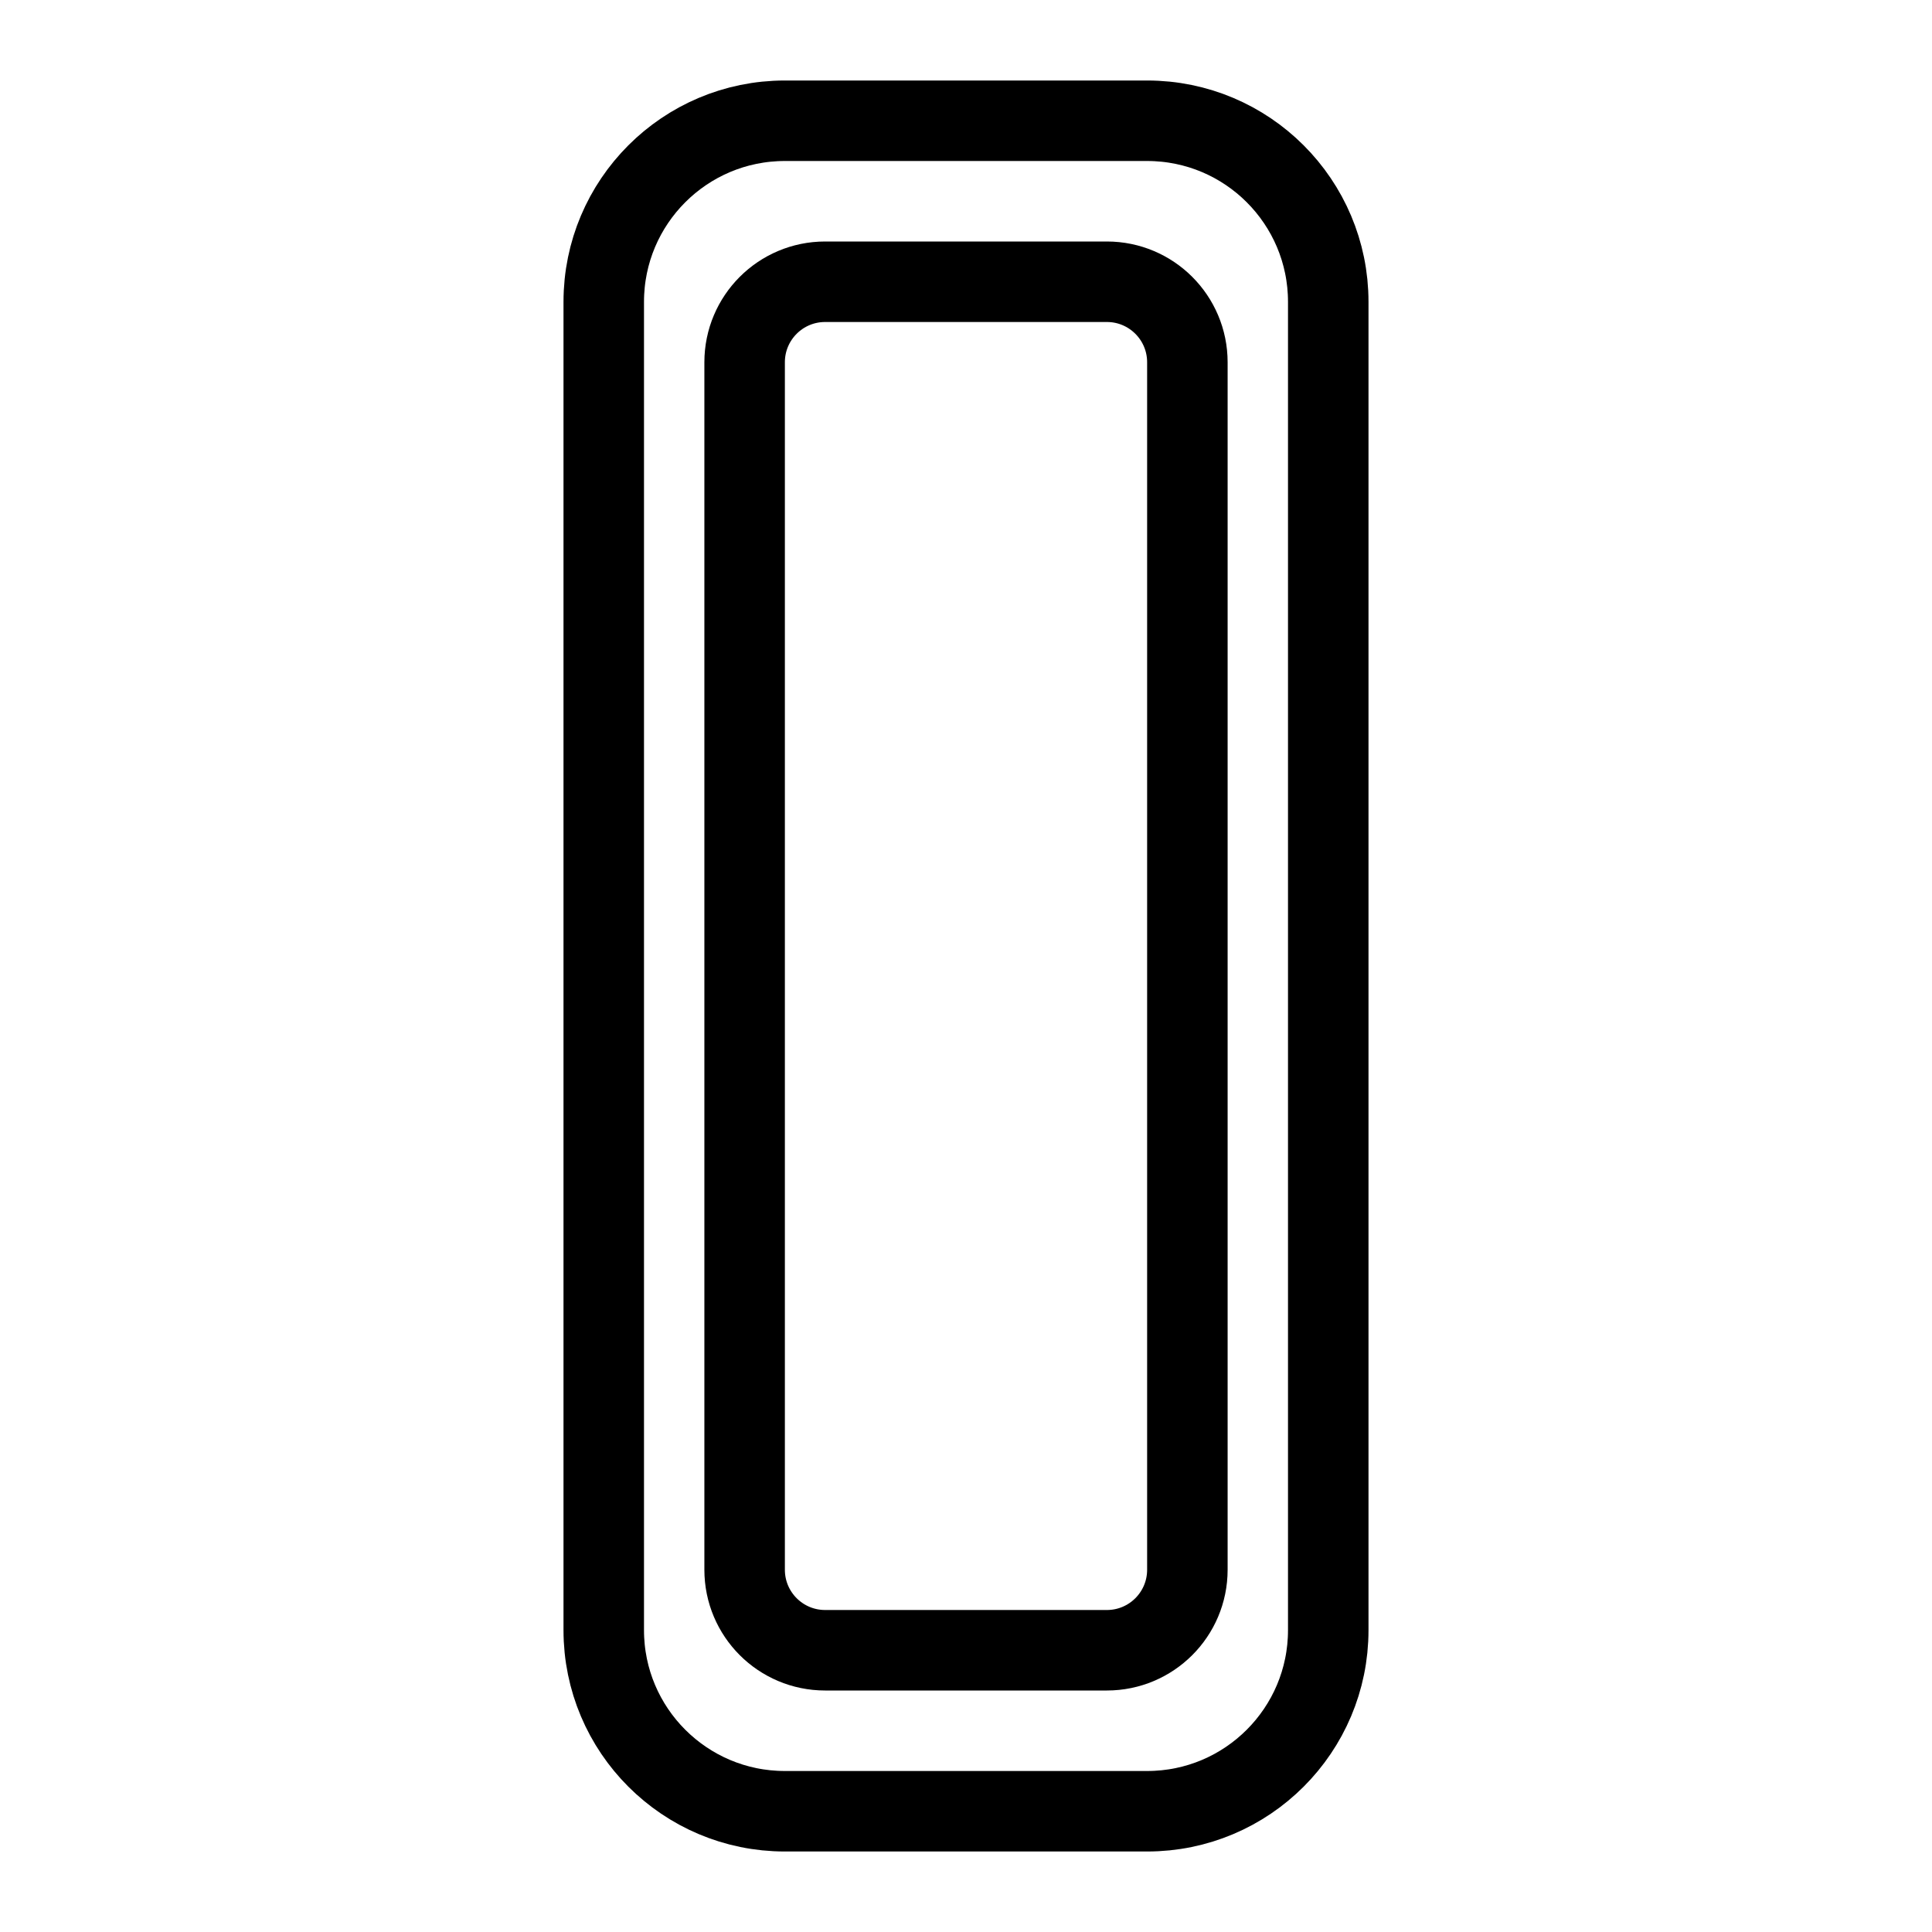
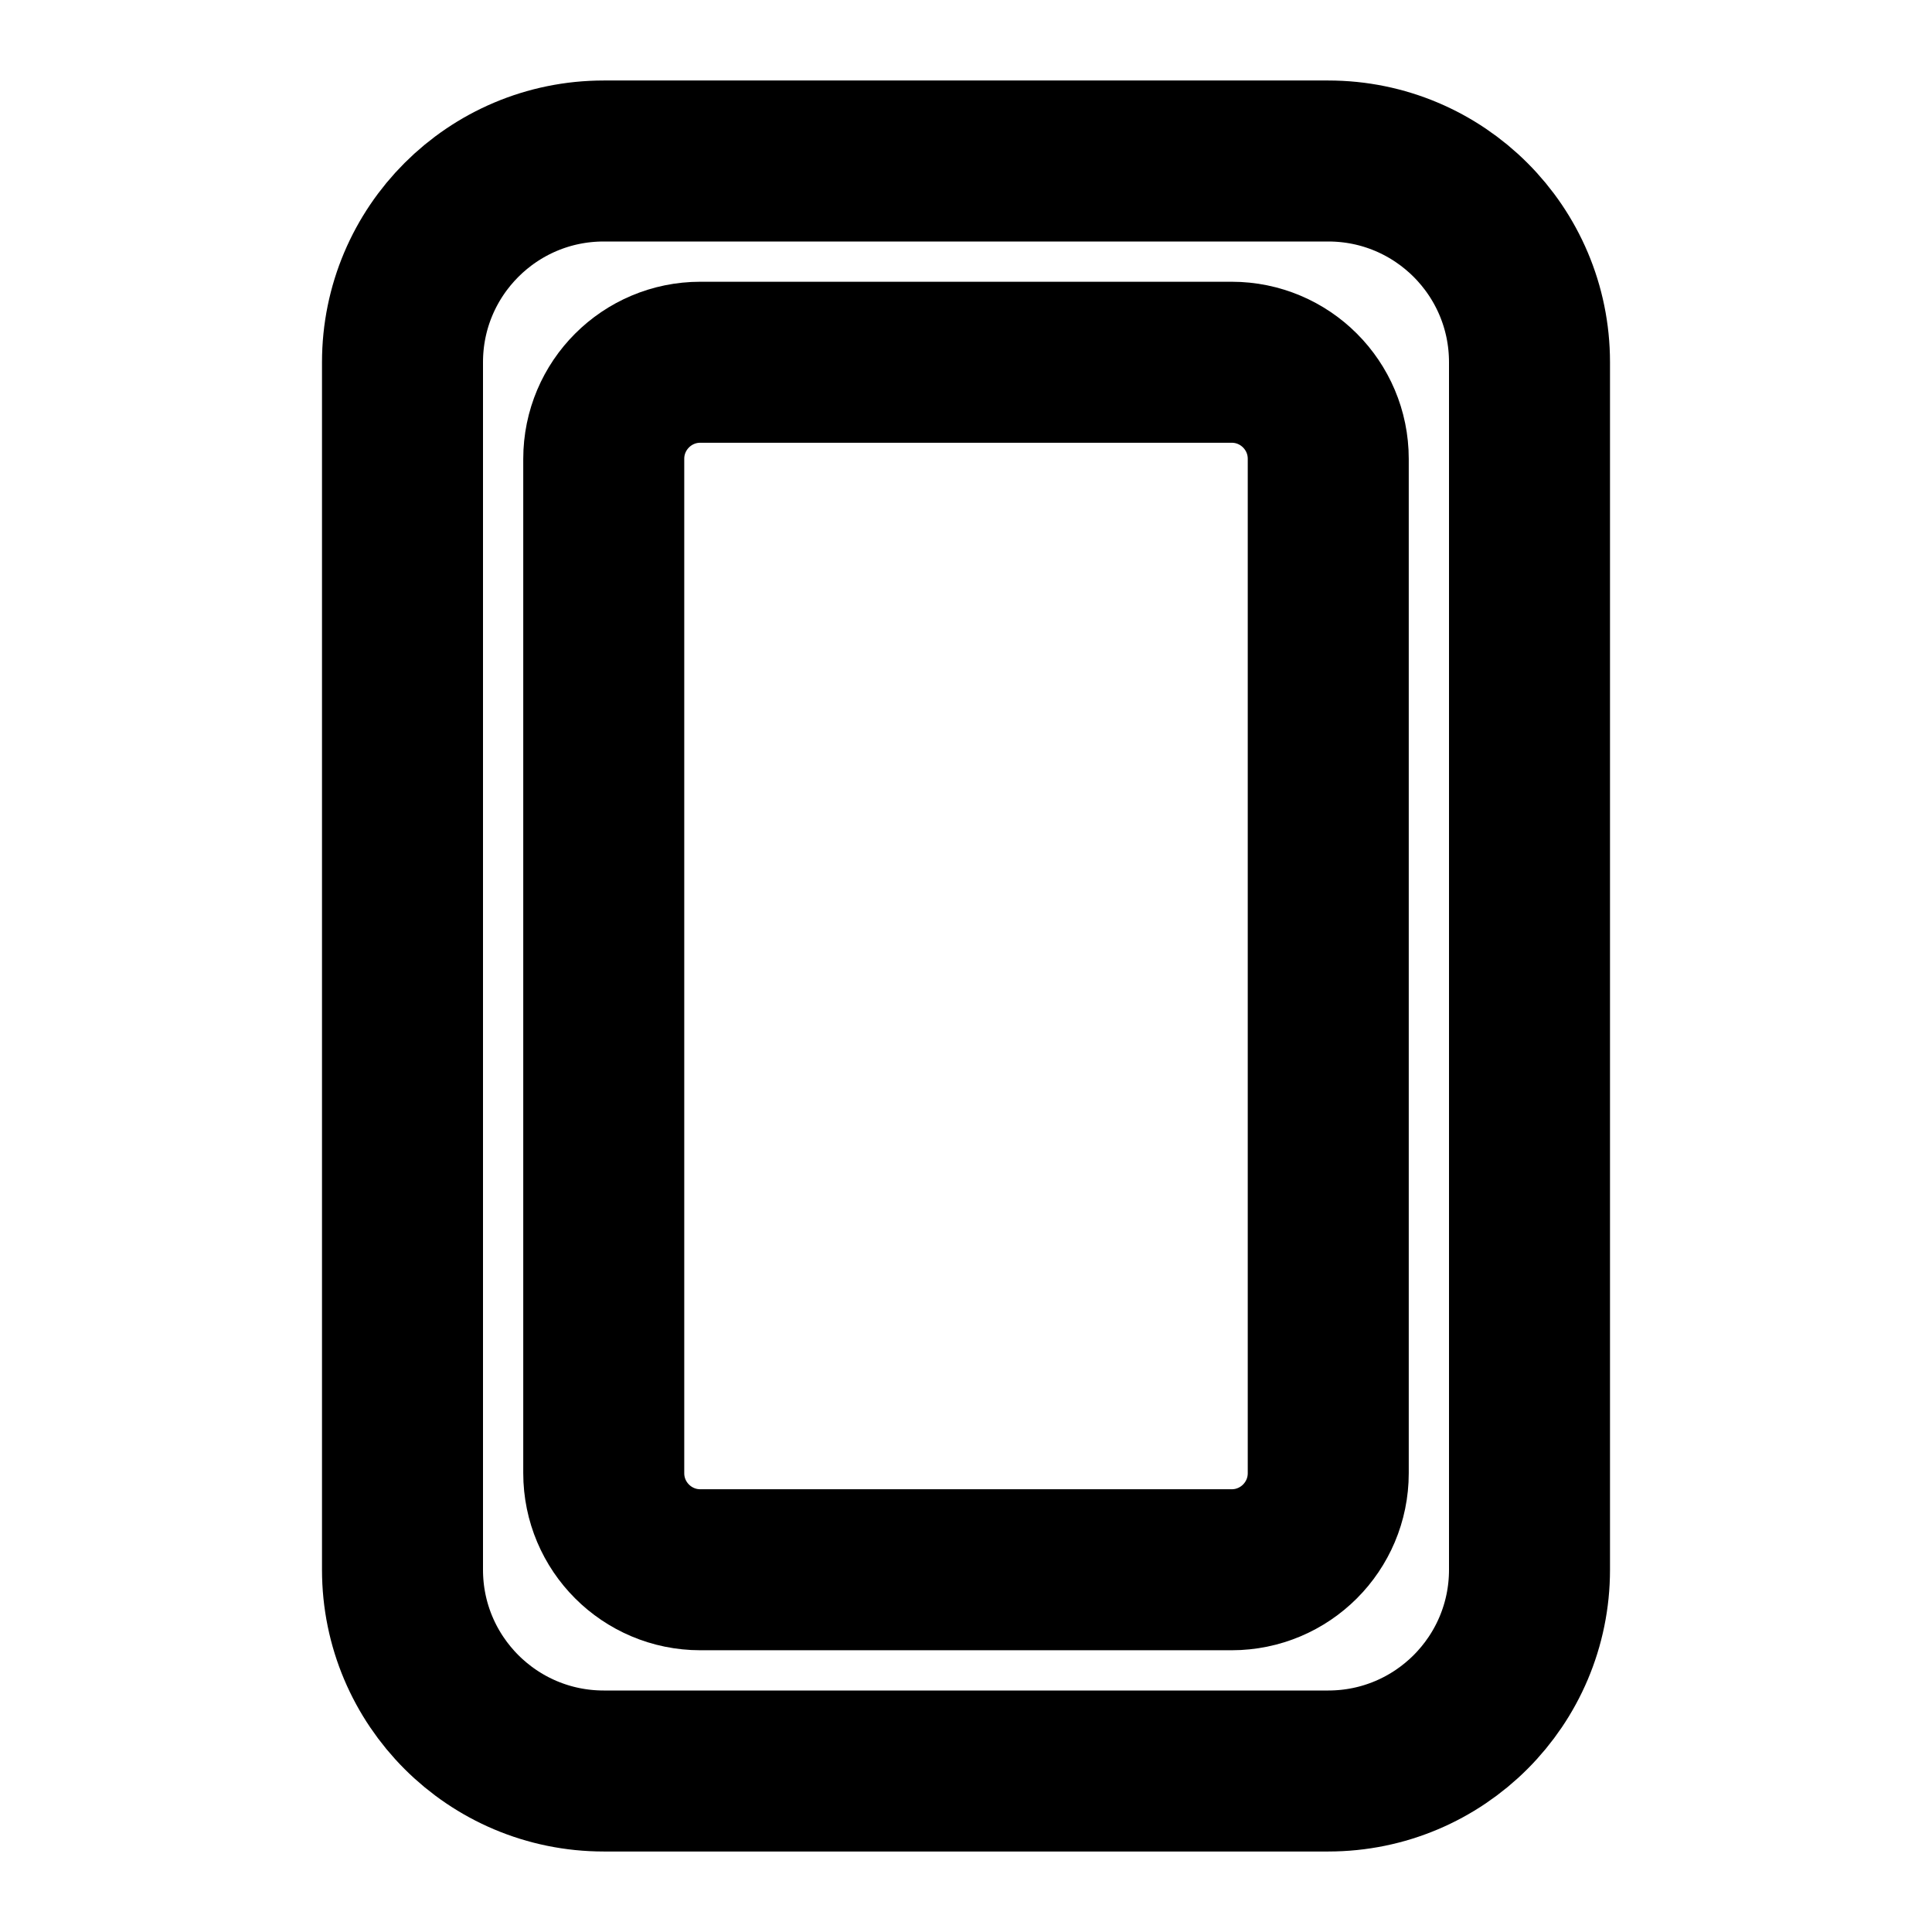
- <svg xmlns="http://www.w3.org/2000/svg" viewBox="0 0 48 48" fill="none" stroke="currentColor" stroke-width="2" stroke-linecap="round" stroke-linejoin="round">
-   <rect x="15" y="3" width="18" height="42" rx="4.5" />
-   <rect x="18.5" y="7" width="11" height="34" rx="2" />
+ <svg xmlns="http://www.w3.org/2000/svg" viewBox="0 0 24 24" fill="none" stroke="currentColor" stroke-width="2" stroke-linecap="round" stroke-linejoin="round">
+   <rect x="5" y="2" width="14" height="20" rx="2.5" />
+   <rect x="7.5" y="4.5" width="9" height="15" rx="1.2" />
</svg>
